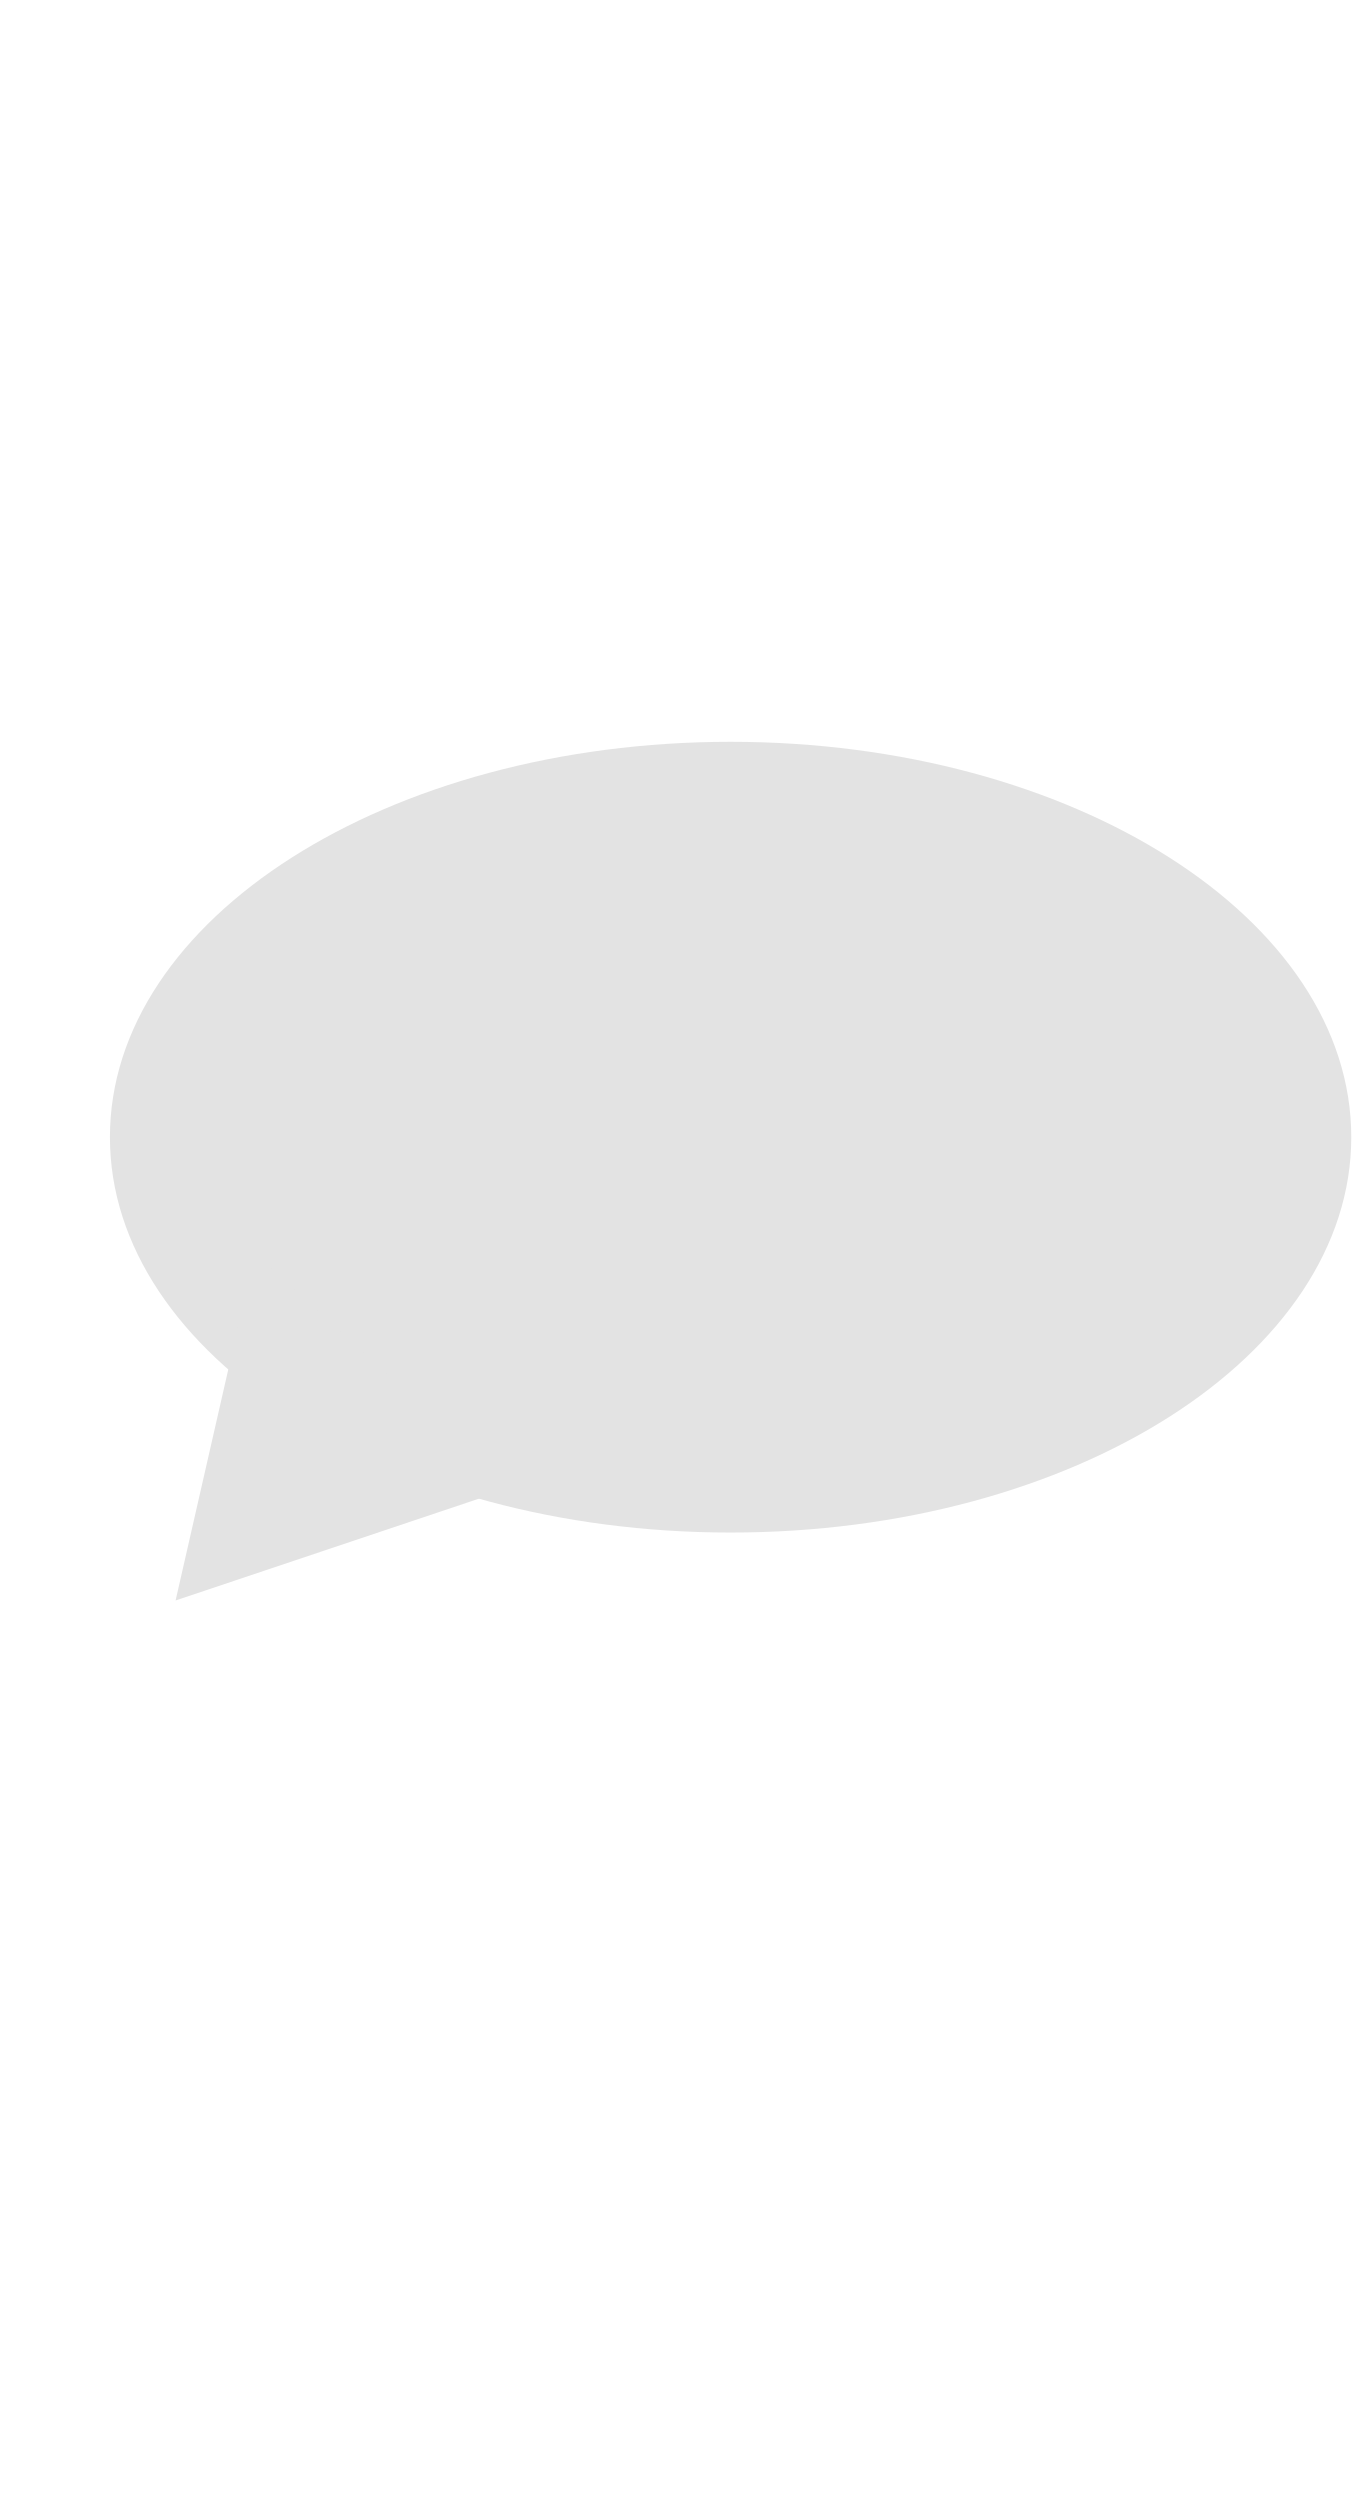
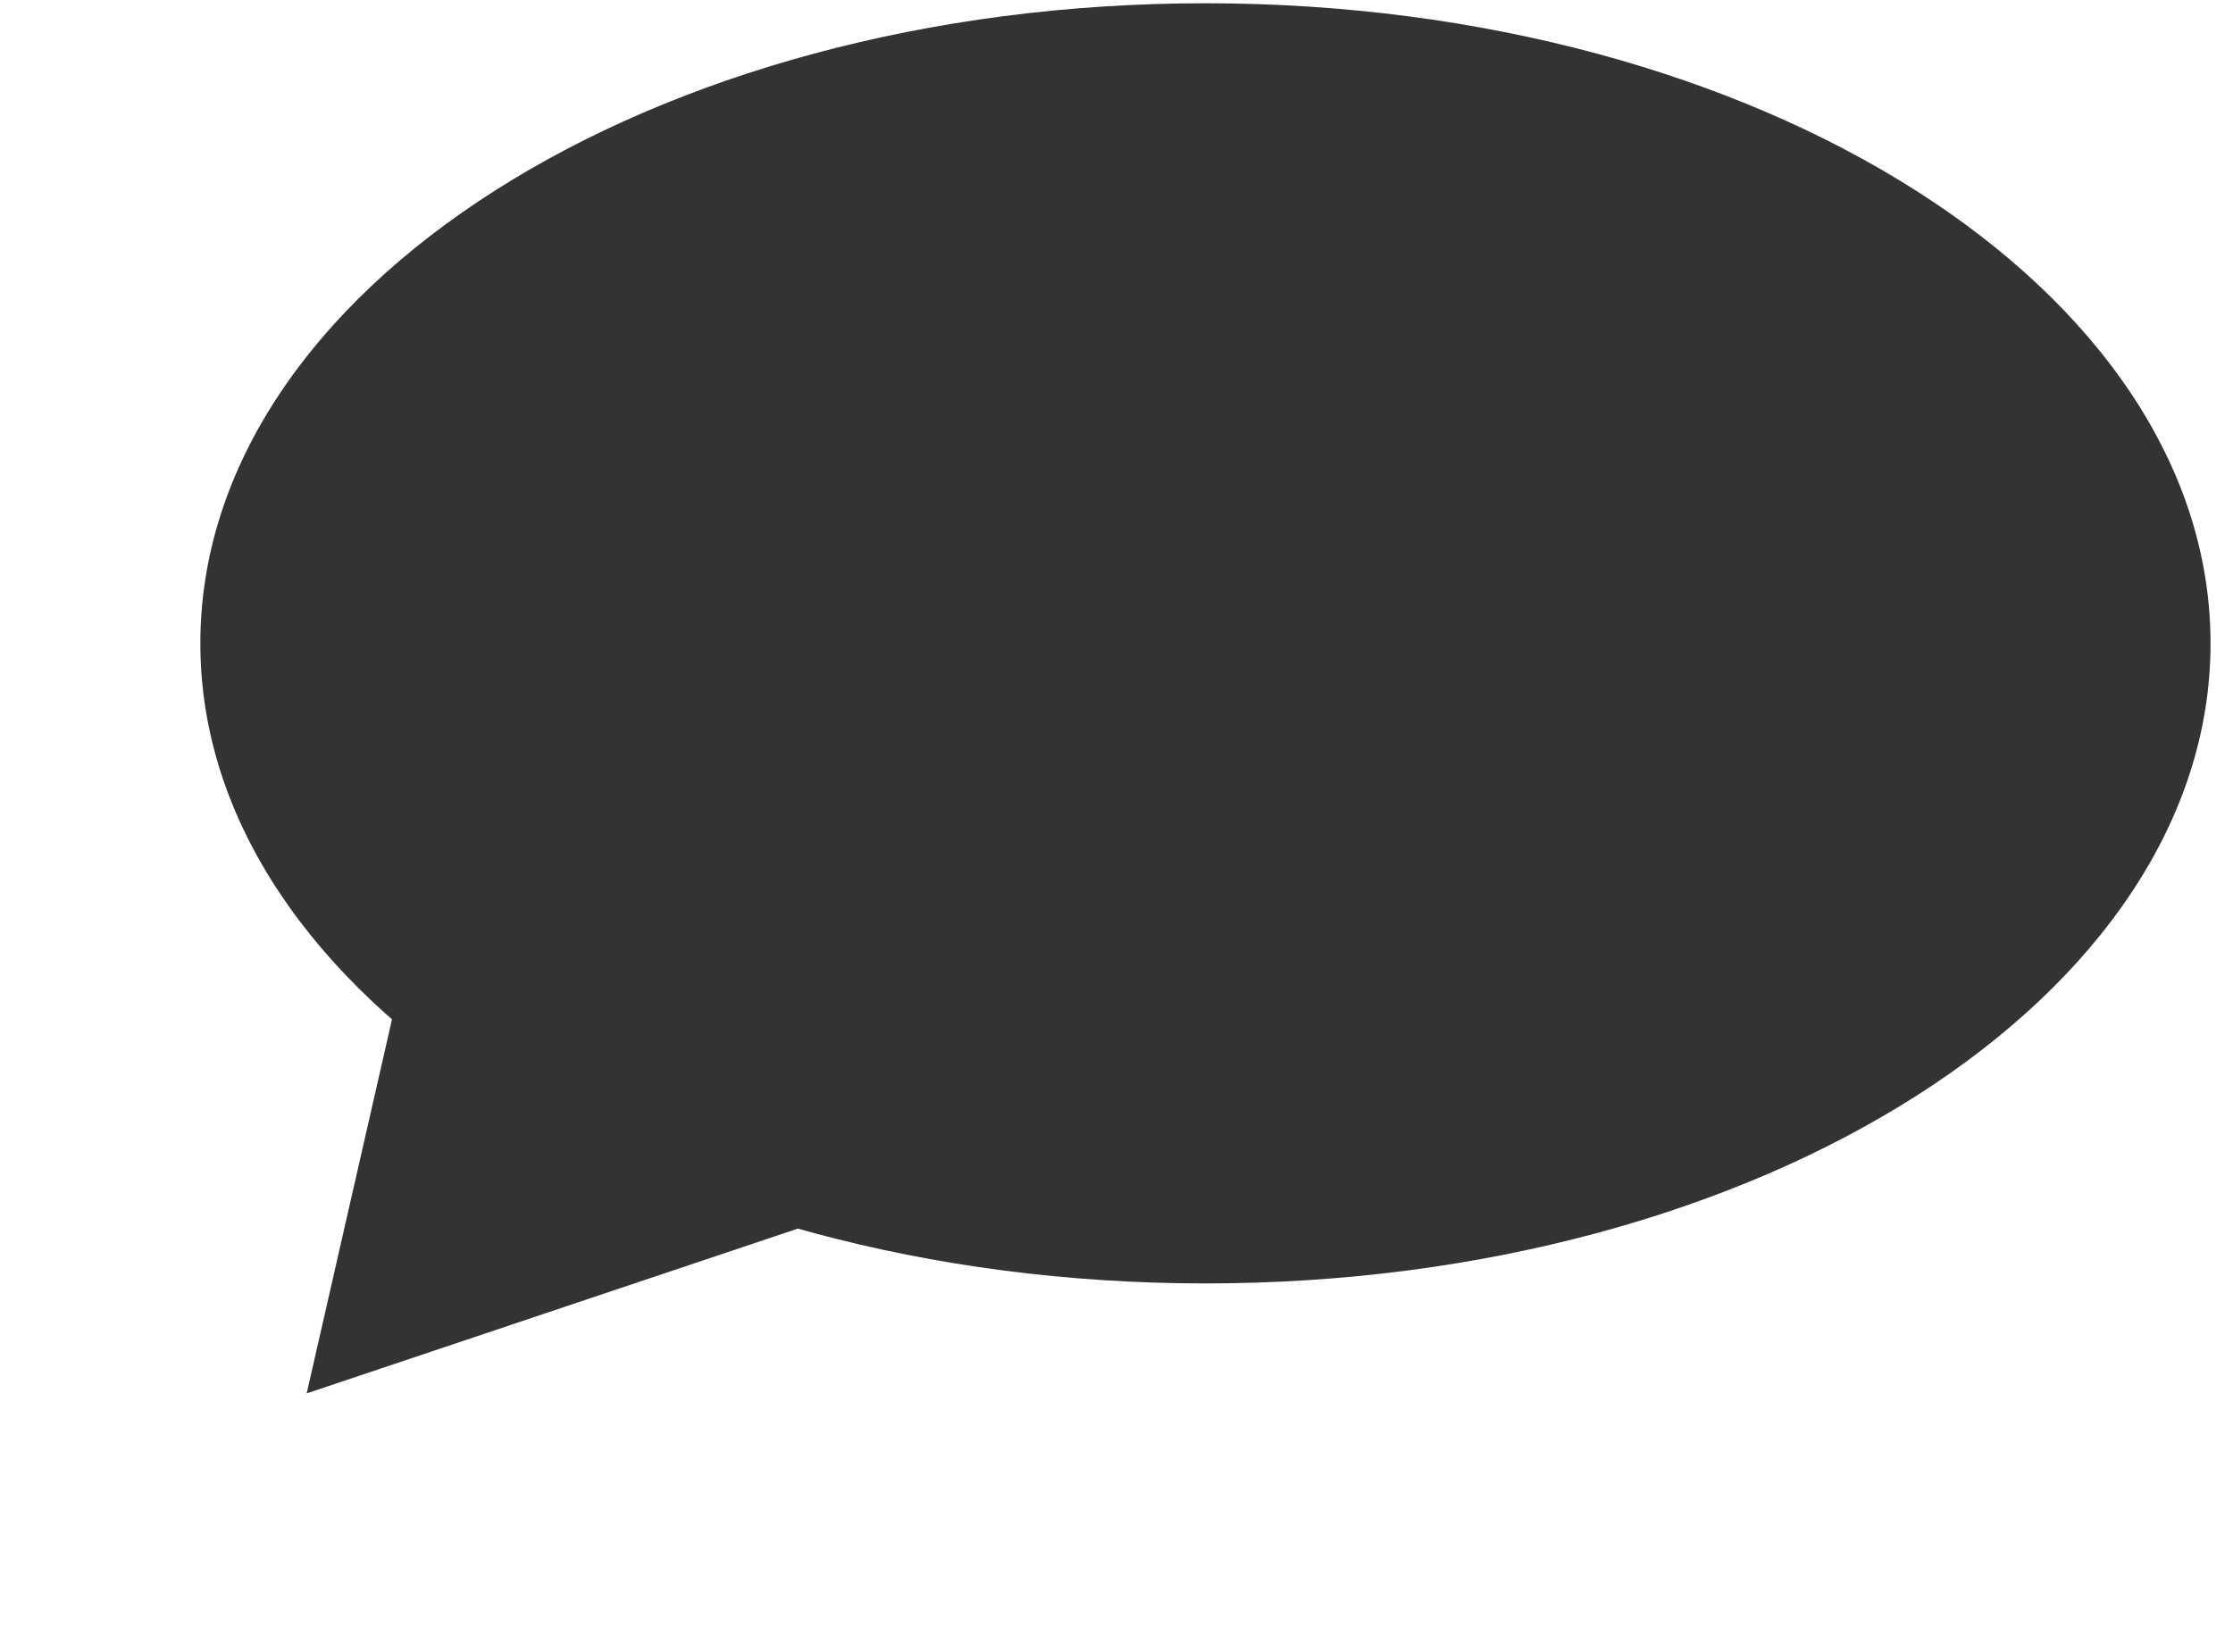
- <svg xmlns="http://www.w3.org/2000/svg" width="20" height="37" viewBox="0 0 49 37" fill="none">
-   <path d="M48.997 14.409C48.997 22.327 38.921 28.745 26.491 28.745C14.062 28.745 3.986 22.327 3.986 14.409C3.986 6.491 14.062 0.073 26.491 0.073C38.921 0.073 48.997 6.491 48.997 14.409Z" fill="#E3E3E3" />
-   <path d="M6.367 31.208L9.241 18.605L18.562 27.115L6.367 31.208Z" fill="#E3E3E3" />
+ <svg xmlns="http://www.w3.org/2000/svg" width="50" height="37" viewBox="0 0 49 37" fill="none">
+   <path d="M48.997 14.409C48.997 22.327 38.921 28.745 26.491 28.745C14.062 28.745 3.986 22.327 3.986 14.409C3.986 6.491 14.062 0.073 26.491 0.073C38.921 0.073 48.997 6.491 48.997 14.409Z" fill="#333333" />
+   <path d="M6.367 31.208L9.241 18.605L18.562 27.115L6.367 31.208Z" fill="#333333" />
</svg>
